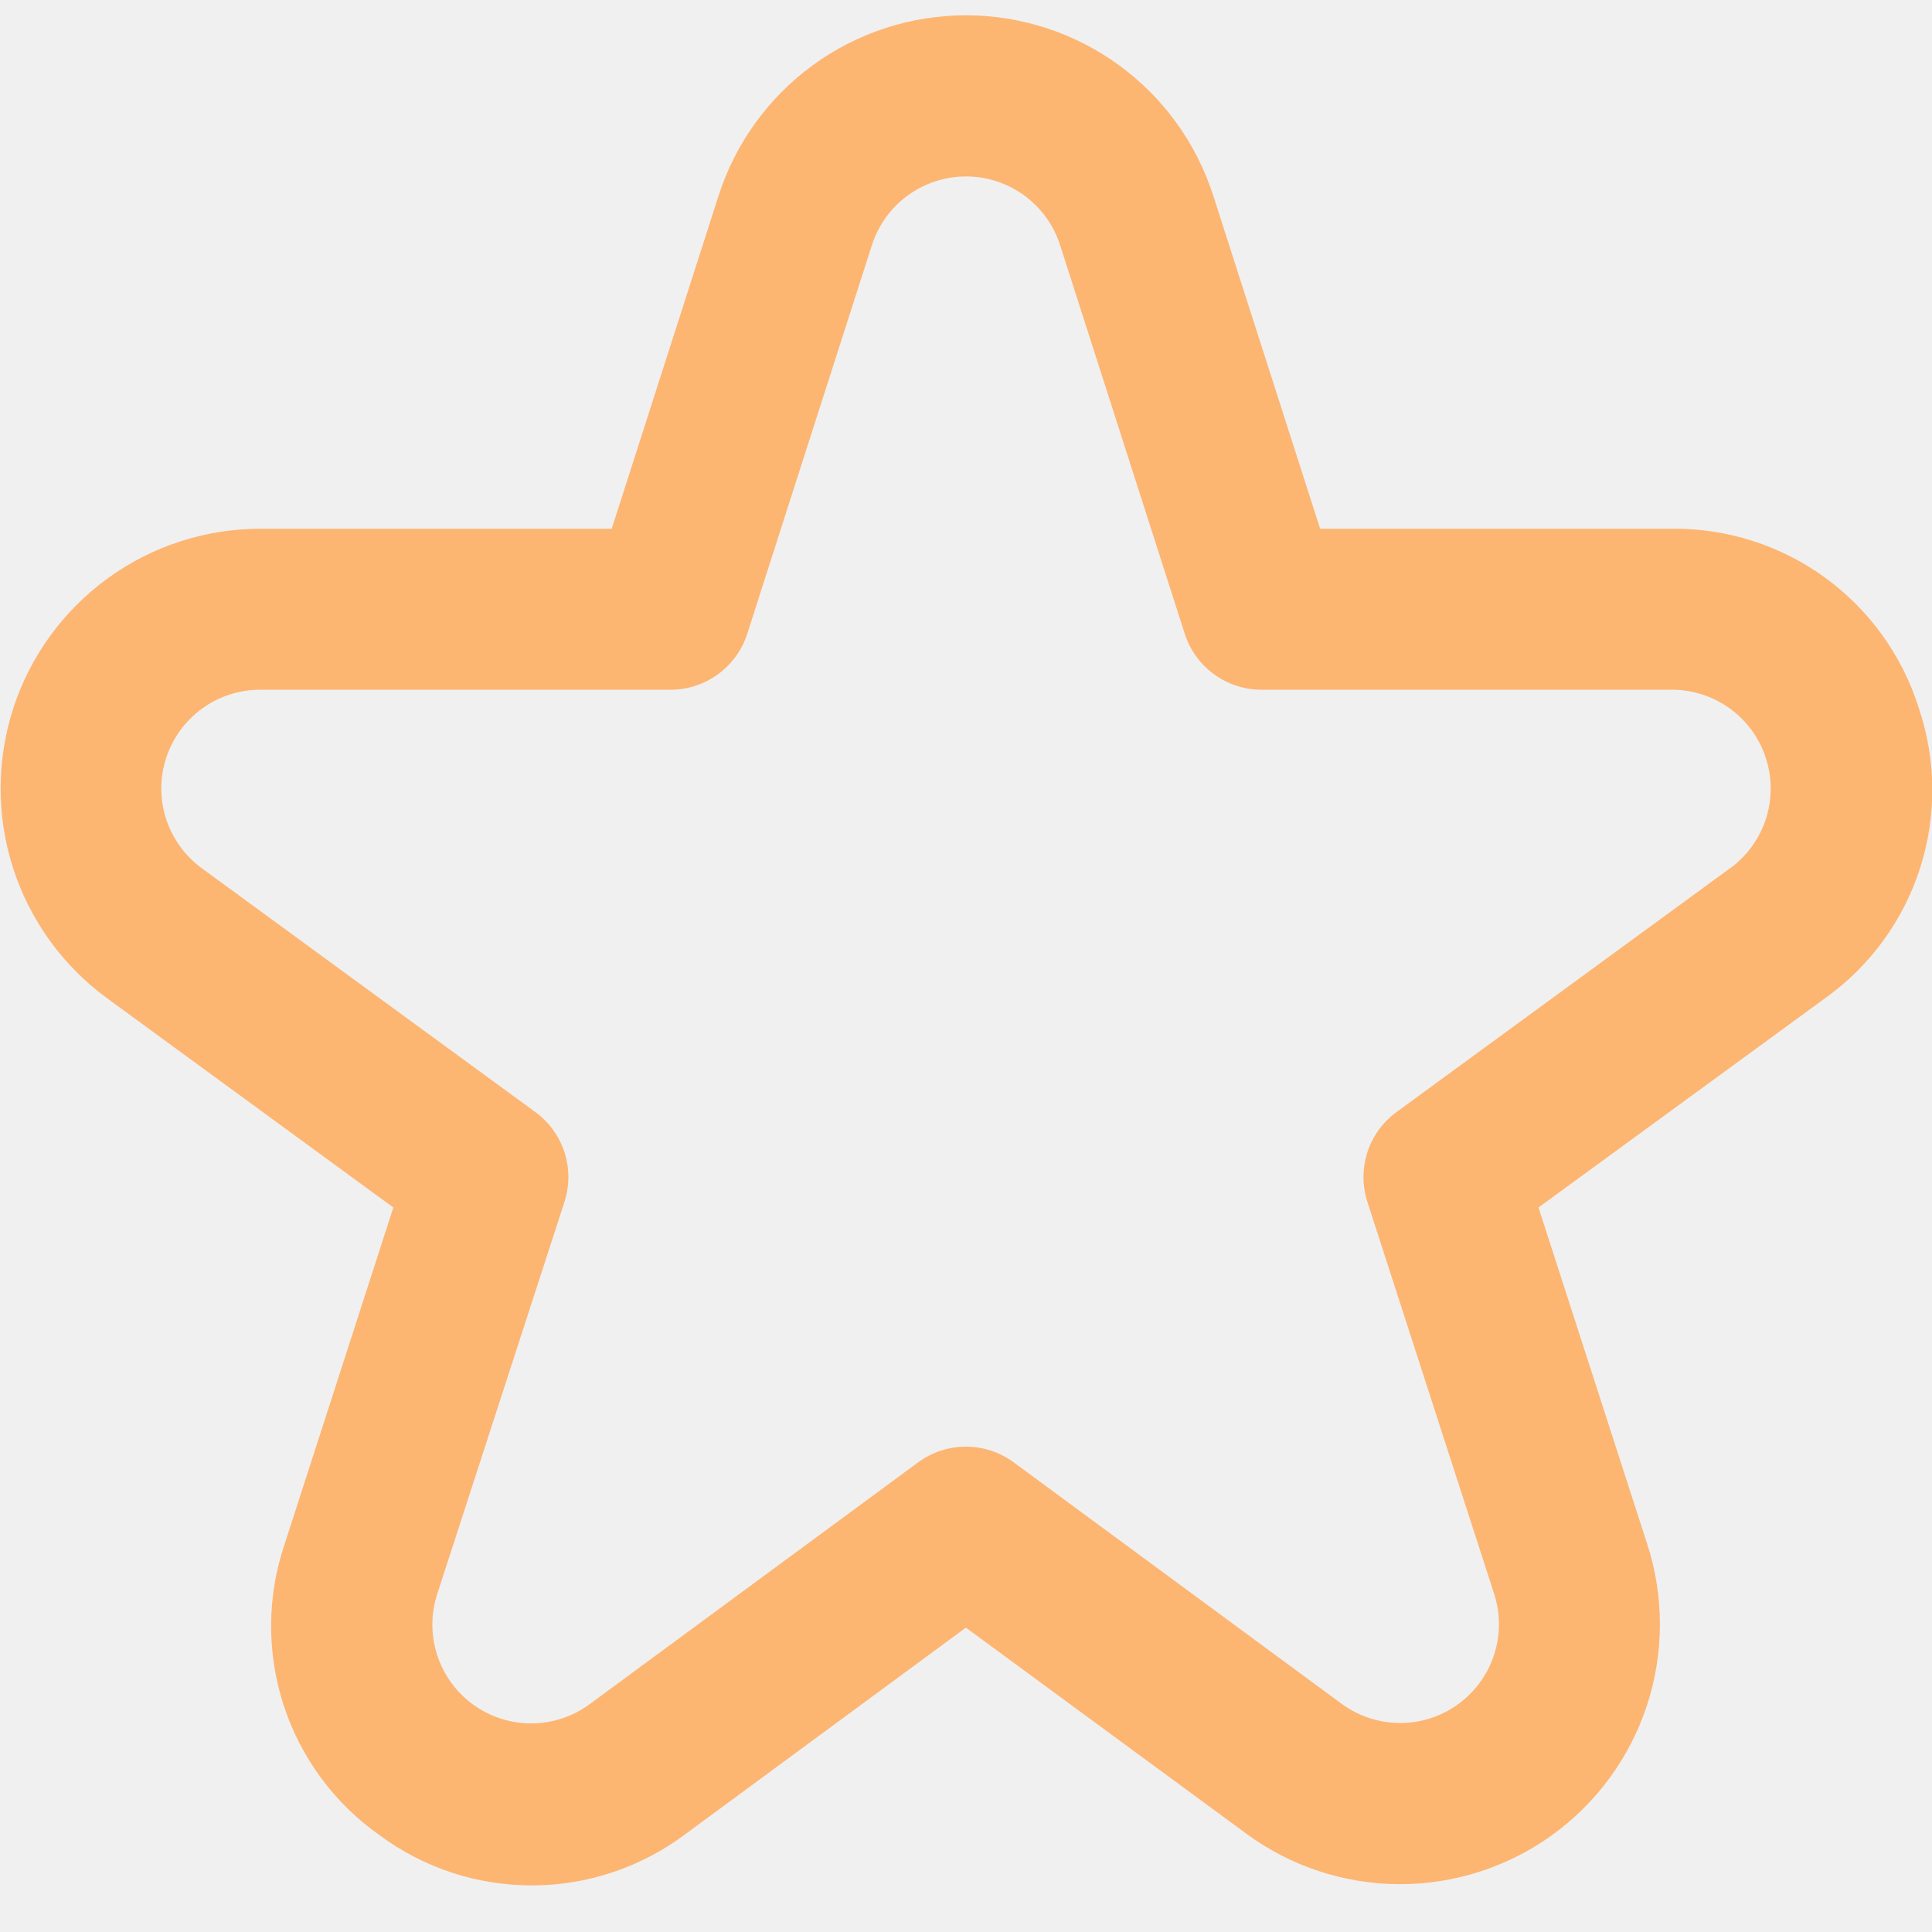
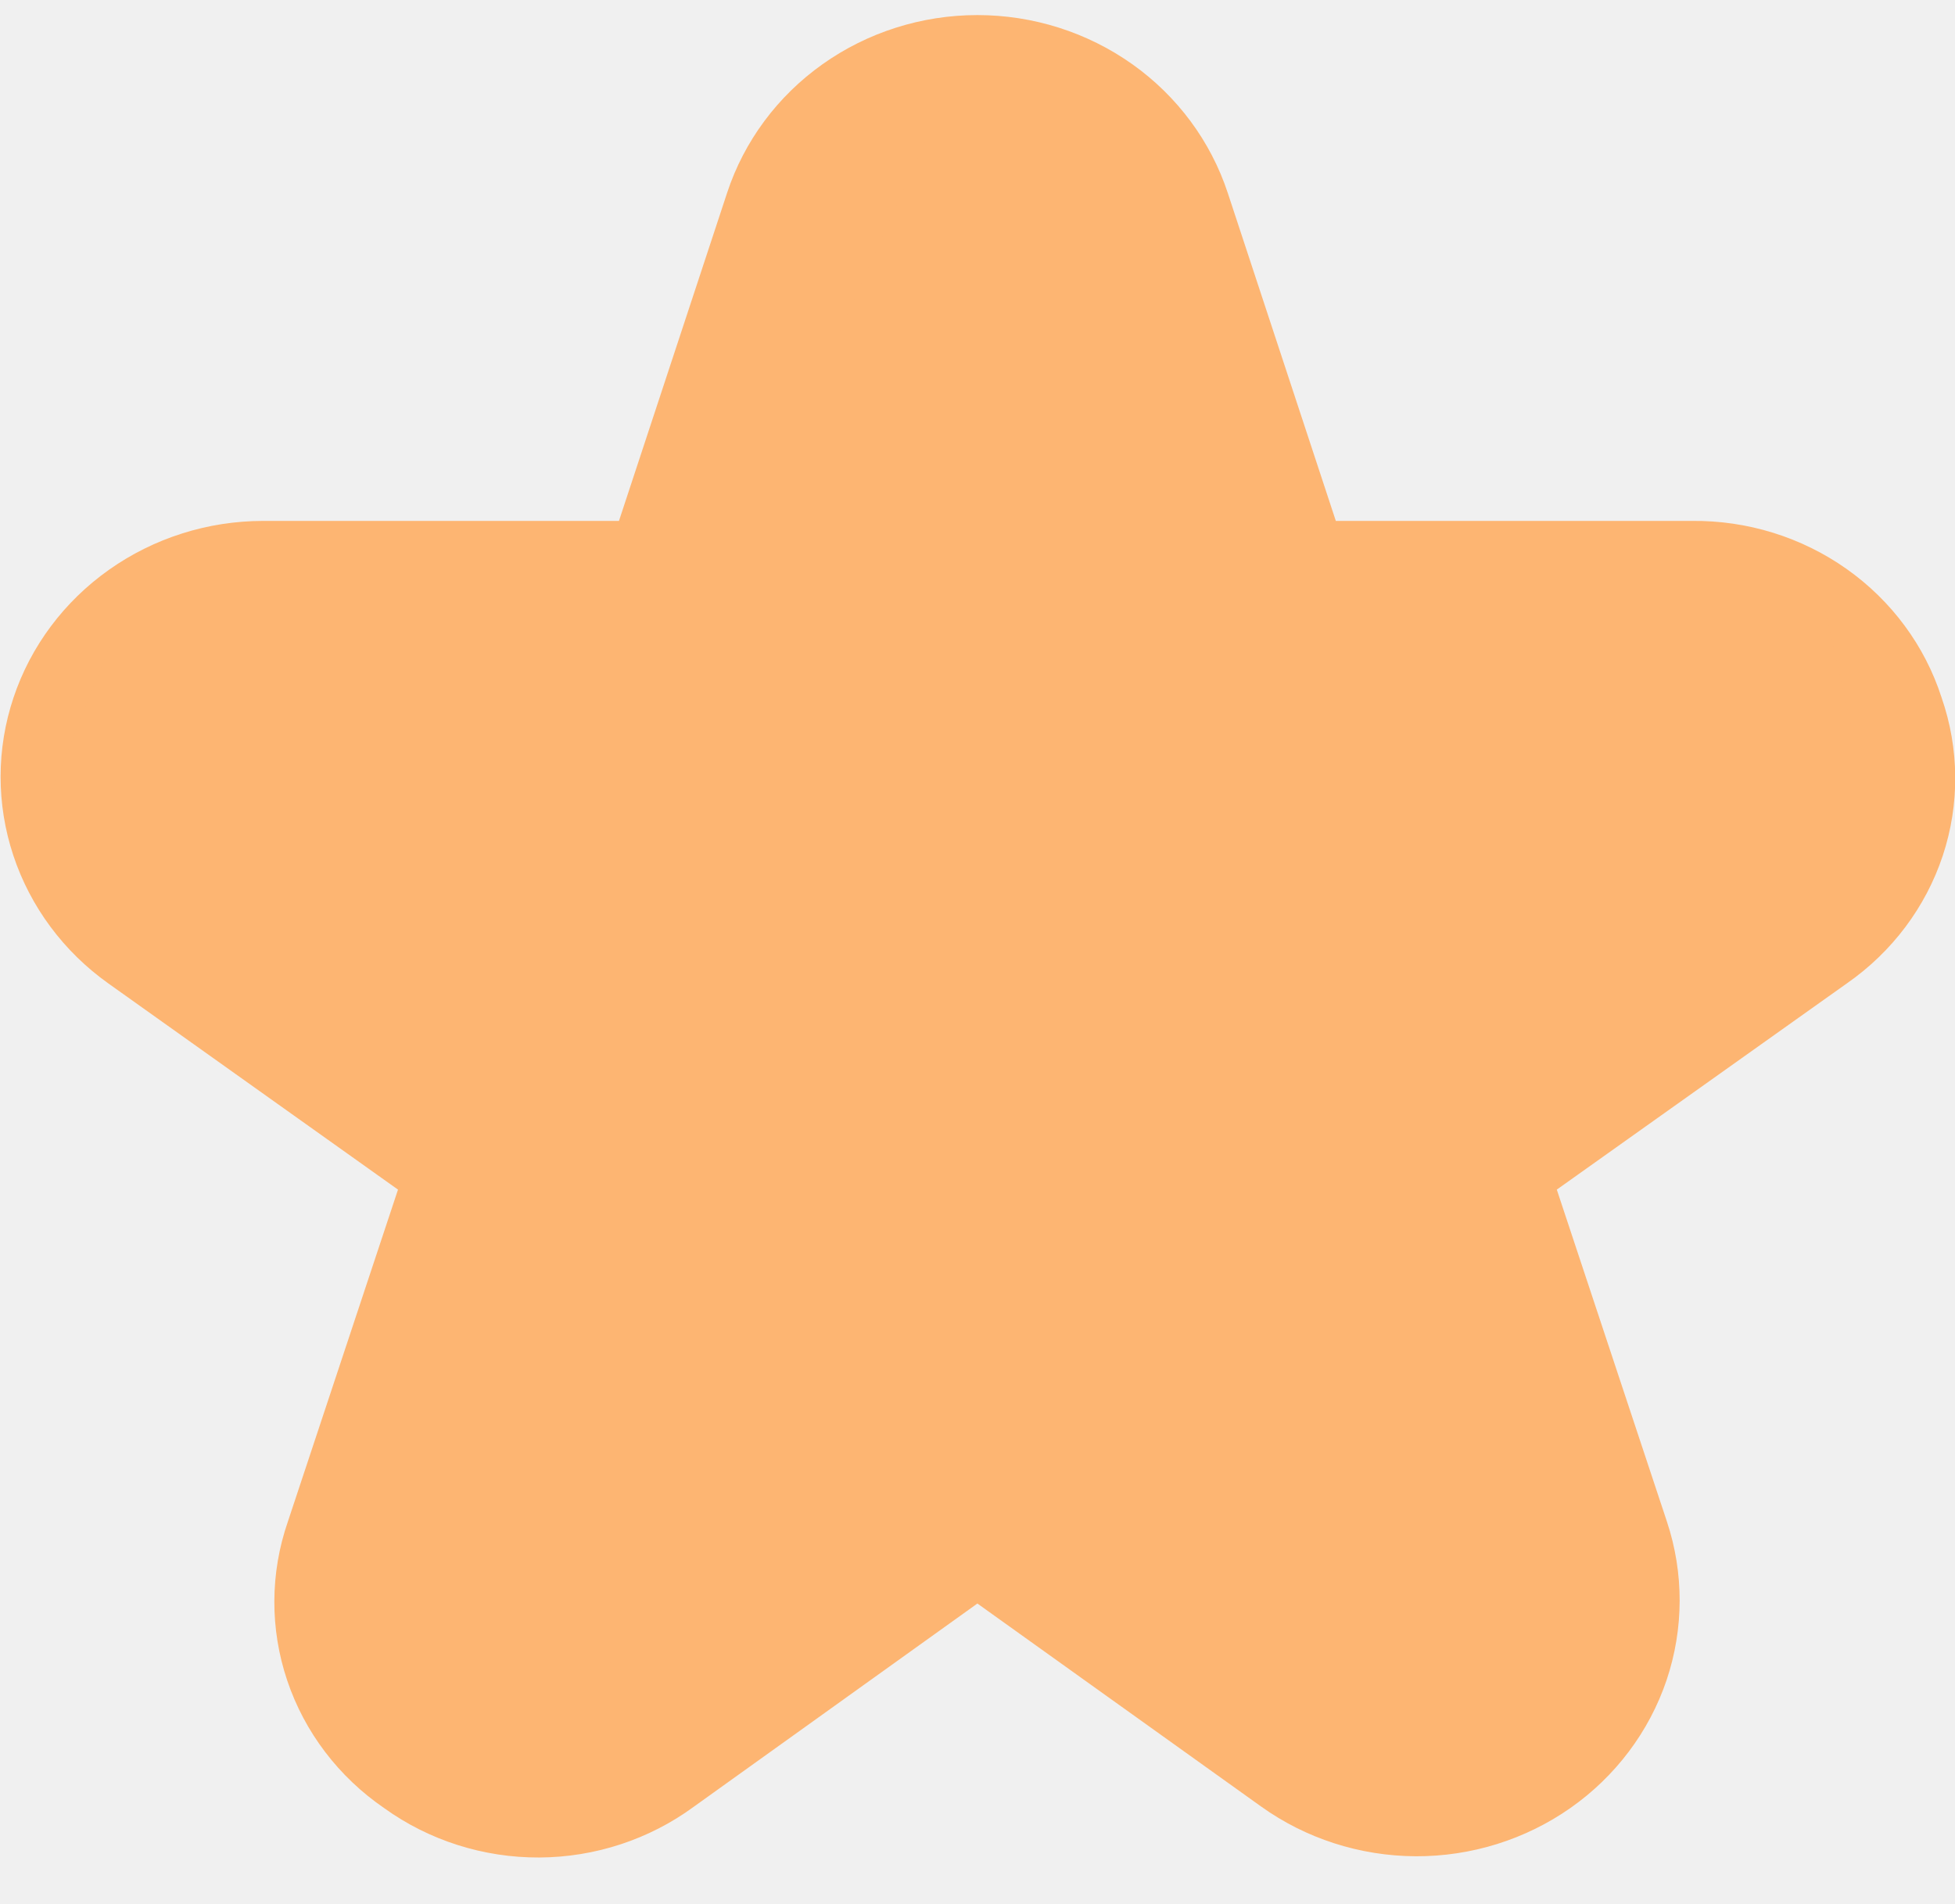
- <svg xmlns="http://www.w3.org/2000/svg" width="37" height="37" viewBox="0 0 37 37" fill="none">
-   <path d="M36.746 13.557C36.43 12.554 35.8 11.678 34.949 11.06C34.097 10.442 33.069 10.114 32.017 10.126H25.282L23.236 3.749C22.914 2.746 22.282 1.87 21.431 1.249C20.579 0.628 19.552 0.293 18.498 0.293C17.445 0.293 16.418 0.628 15.566 1.249C14.715 1.87 14.083 2.746 13.761 3.749L11.715 10.126H4.98C3.931 10.127 2.909 10.46 2.061 11.077C1.213 11.694 0.581 12.562 0.256 13.56C-0.068 14.557 -0.07 15.631 0.252 16.629C0.575 17.627 1.204 18.498 2.05 19.117L7.533 23.125L5.448 29.58C5.111 30.581 5.107 31.664 5.436 32.668C5.765 33.672 6.41 34.542 7.274 35.15C8.123 35.777 9.152 36.113 10.208 36.108C11.263 36.103 12.289 35.756 13.132 35.121L18.498 31.171L23.867 35.116C24.714 35.74 25.738 36.078 26.79 36.084C27.842 36.089 28.869 35.76 29.723 35.145C30.577 34.529 31.213 33.659 31.541 32.66C31.869 31.66 31.872 30.581 31.549 29.58L29.464 23.125L34.953 19.117C35.809 18.506 36.446 17.635 36.769 16.634C37.092 15.632 37.084 14.554 36.746 13.557ZM33.133 16.627L26.745 21.297C26.482 21.488 26.287 21.758 26.187 22.067C26.087 22.375 26.087 22.708 26.187 23.017L28.615 30.525C28.738 30.906 28.737 31.316 28.612 31.696C28.487 32.076 28.245 32.407 27.92 32.641C27.596 32.875 27.205 33 26.805 32.998C26.405 32.995 26.016 32.867 25.693 32.629L19.411 28.004C19.146 27.81 18.827 27.705 18.498 27.705C18.17 27.705 17.85 27.81 17.586 28.004L11.303 32.629C10.981 32.87 10.591 33.001 10.189 33.005C9.787 33.009 9.395 32.884 9.068 32.65C8.742 32.415 8.499 32.083 8.374 31.701C8.249 31.319 8.249 30.907 8.374 30.525L10.81 23.017C10.91 22.708 10.91 22.375 10.81 22.067C10.71 21.758 10.514 21.488 10.252 21.297L3.863 16.627C3.542 16.391 3.303 16.06 3.18 15.681C3.058 15.301 3.059 14.893 3.183 14.514C3.307 14.134 3.547 13.804 3.87 13.57C4.192 13.336 4.581 13.209 4.98 13.209H12.842C13.168 13.209 13.486 13.105 13.75 12.913C14.014 12.721 14.21 12.45 14.31 12.139L16.699 4.691C16.822 4.31 17.062 3.978 17.386 3.742C17.71 3.506 18.1 3.379 18.5 3.379C18.9 3.379 19.29 3.506 19.614 3.742C19.938 3.978 20.178 4.31 20.301 4.691L22.69 12.139C22.79 12.45 22.986 12.721 23.25 12.913C23.514 13.105 23.831 13.209 24.158 13.209H32.02C32.419 13.209 32.808 13.336 33.13 13.57C33.453 13.804 33.694 14.134 33.817 14.514C33.941 14.893 33.942 15.301 33.82 15.681C33.697 16.06 33.458 16.391 33.137 16.627H33.133Z" fill="#FDB572" />
+ <svg xmlns="http://www.w3.org/2000/svg" width="38" height="37" viewBox="0 0 38 37" fill="none">
+   <g clip-path="url(#clip0_2190_5631)">
+     <path d="M37.738 13.557C37.415 12.554 36.767 11.678 35.893 11.06C35.019 10.442 33.963 10.114 32.882 10.126H25.965L23.864 3.749C23.533 2.746 22.884 1.87 22.01 1.249C21.135 0.628 20.081 0.293 18.998 0.293C17.916 0.293 16.861 0.628 15.987 1.249C15.112 1.87 14.463 2.746 14.133 3.749L12.031 10.126H5.114C4.037 10.127 2.988 10.46 2.117 11.077C1.245 11.694 0.597 12.562 0.263 13.56C-0.071 14.557 -0.072 15.631 0.259 16.629C0.59 17.627 1.236 18.498 2.106 19.117L7.736 23.125L5.595 29.58C5.249 30.581 5.245 31.664 5.583 32.668C5.921 33.672 6.582 34.542 7.47 35.15C8.342 35.777 9.399 36.113 10.483 36.108C11.567 36.103 12.621 35.756 13.486 35.121L18.998 31.171L24.511 35.116C25.382 35.74 26.433 36.078 27.514 36.084C28.595 36.089 29.649 35.76 30.526 35.145C31.403 34.529 32.057 33.659 32.394 32.66C32.73 31.66 32.733 30.581 32.401 29.58L30.26 23.125L35.897 19.117C36.776 18.506 37.43 17.635 37.762 16.634C38.094 15.632 38.085 14.554 37.738 13.557ZM34.029 16.627L27.467 21.297C27.198 21.488 26.997 21.758 26.894 22.067C26.791 22.375 26.791 22.708 26.894 23.017L29.388 30.525C29.514 30.906 29.513 31.316 29.385 31.696C29.257 32.076 29.008 32.407 28.674 32.641C28.341 32.875 27.94 33 27.529 32.998C27.118 32.995 26.718 32.867 26.387 32.63L19.935 28.004C19.664 27.81 19.335 27.705 18.998 27.705C18.661 27.705 18.332 27.81 18.061 28.004L11.609 32.63C11.278 32.87 10.877 33.001 10.464 33.005C10.052 33.009 9.648 32.884 9.313 32.65C8.978 32.415 8.728 32.083 8.6 31.701C8.472 31.319 8.472 30.907 8.6 30.525L11.102 23.017C11.205 22.708 11.205 22.375 11.102 22.067C10.999 21.758 10.798 21.488 10.529 21.297L3.968 16.627C3.637 16.391 3.392 16.06 3.266 15.681C3.14 15.301 3.141 14.893 3.268 14.514C3.396 14.134 3.643 13.804 3.974 13.57C4.305 13.336 4.704 13.209 5.114 13.209H13.189C13.524 13.209 13.851 13.105 14.121 12.913C14.392 12.721 14.594 12.45 14.696 12.139L17.15 4.691C17.276 4.31 17.523 3.978 17.856 3.742C18.188 3.506 18.588 3.379 19 3.379C19.411 3.379 19.811 3.506 20.144 3.742C20.476 3.978 20.723 4.31 20.849 4.691L23.303 12.139C23.406 12.45 23.607 12.721 23.878 12.913C24.149 13.105 24.475 13.209 24.811 13.209H32.886C33.295 13.209 33.694 13.336 34.026 13.57C34.357 13.804 34.604 14.134 34.731 14.514C34.858 14.893 34.859 15.301 34.733 15.681C34.608 16.06 34.362 16.391 34.032 16.627H34.029Z" fill="#FDB572" />
+   </g>
+   <path d="M13.5 11.5L18 1.5L19.5 1L20.5 2L21.5 3.5L25 11.5L35 12L36 16.5L28 23.5L31.5 32.5L28 35L26 34L18.5 29L10 34L7.5 31.5L9.5 22.5L1.5 15.5L2.5 13L13.5 11.5Z" fill="#FDB572" stroke="#FDB572" />
+   <defs>
+     <clipPath id="clip0_2190_5631">
+       <rect width="38" height="37" fill="white" />
+     </clipPath>
+   </defs>
</svg>
